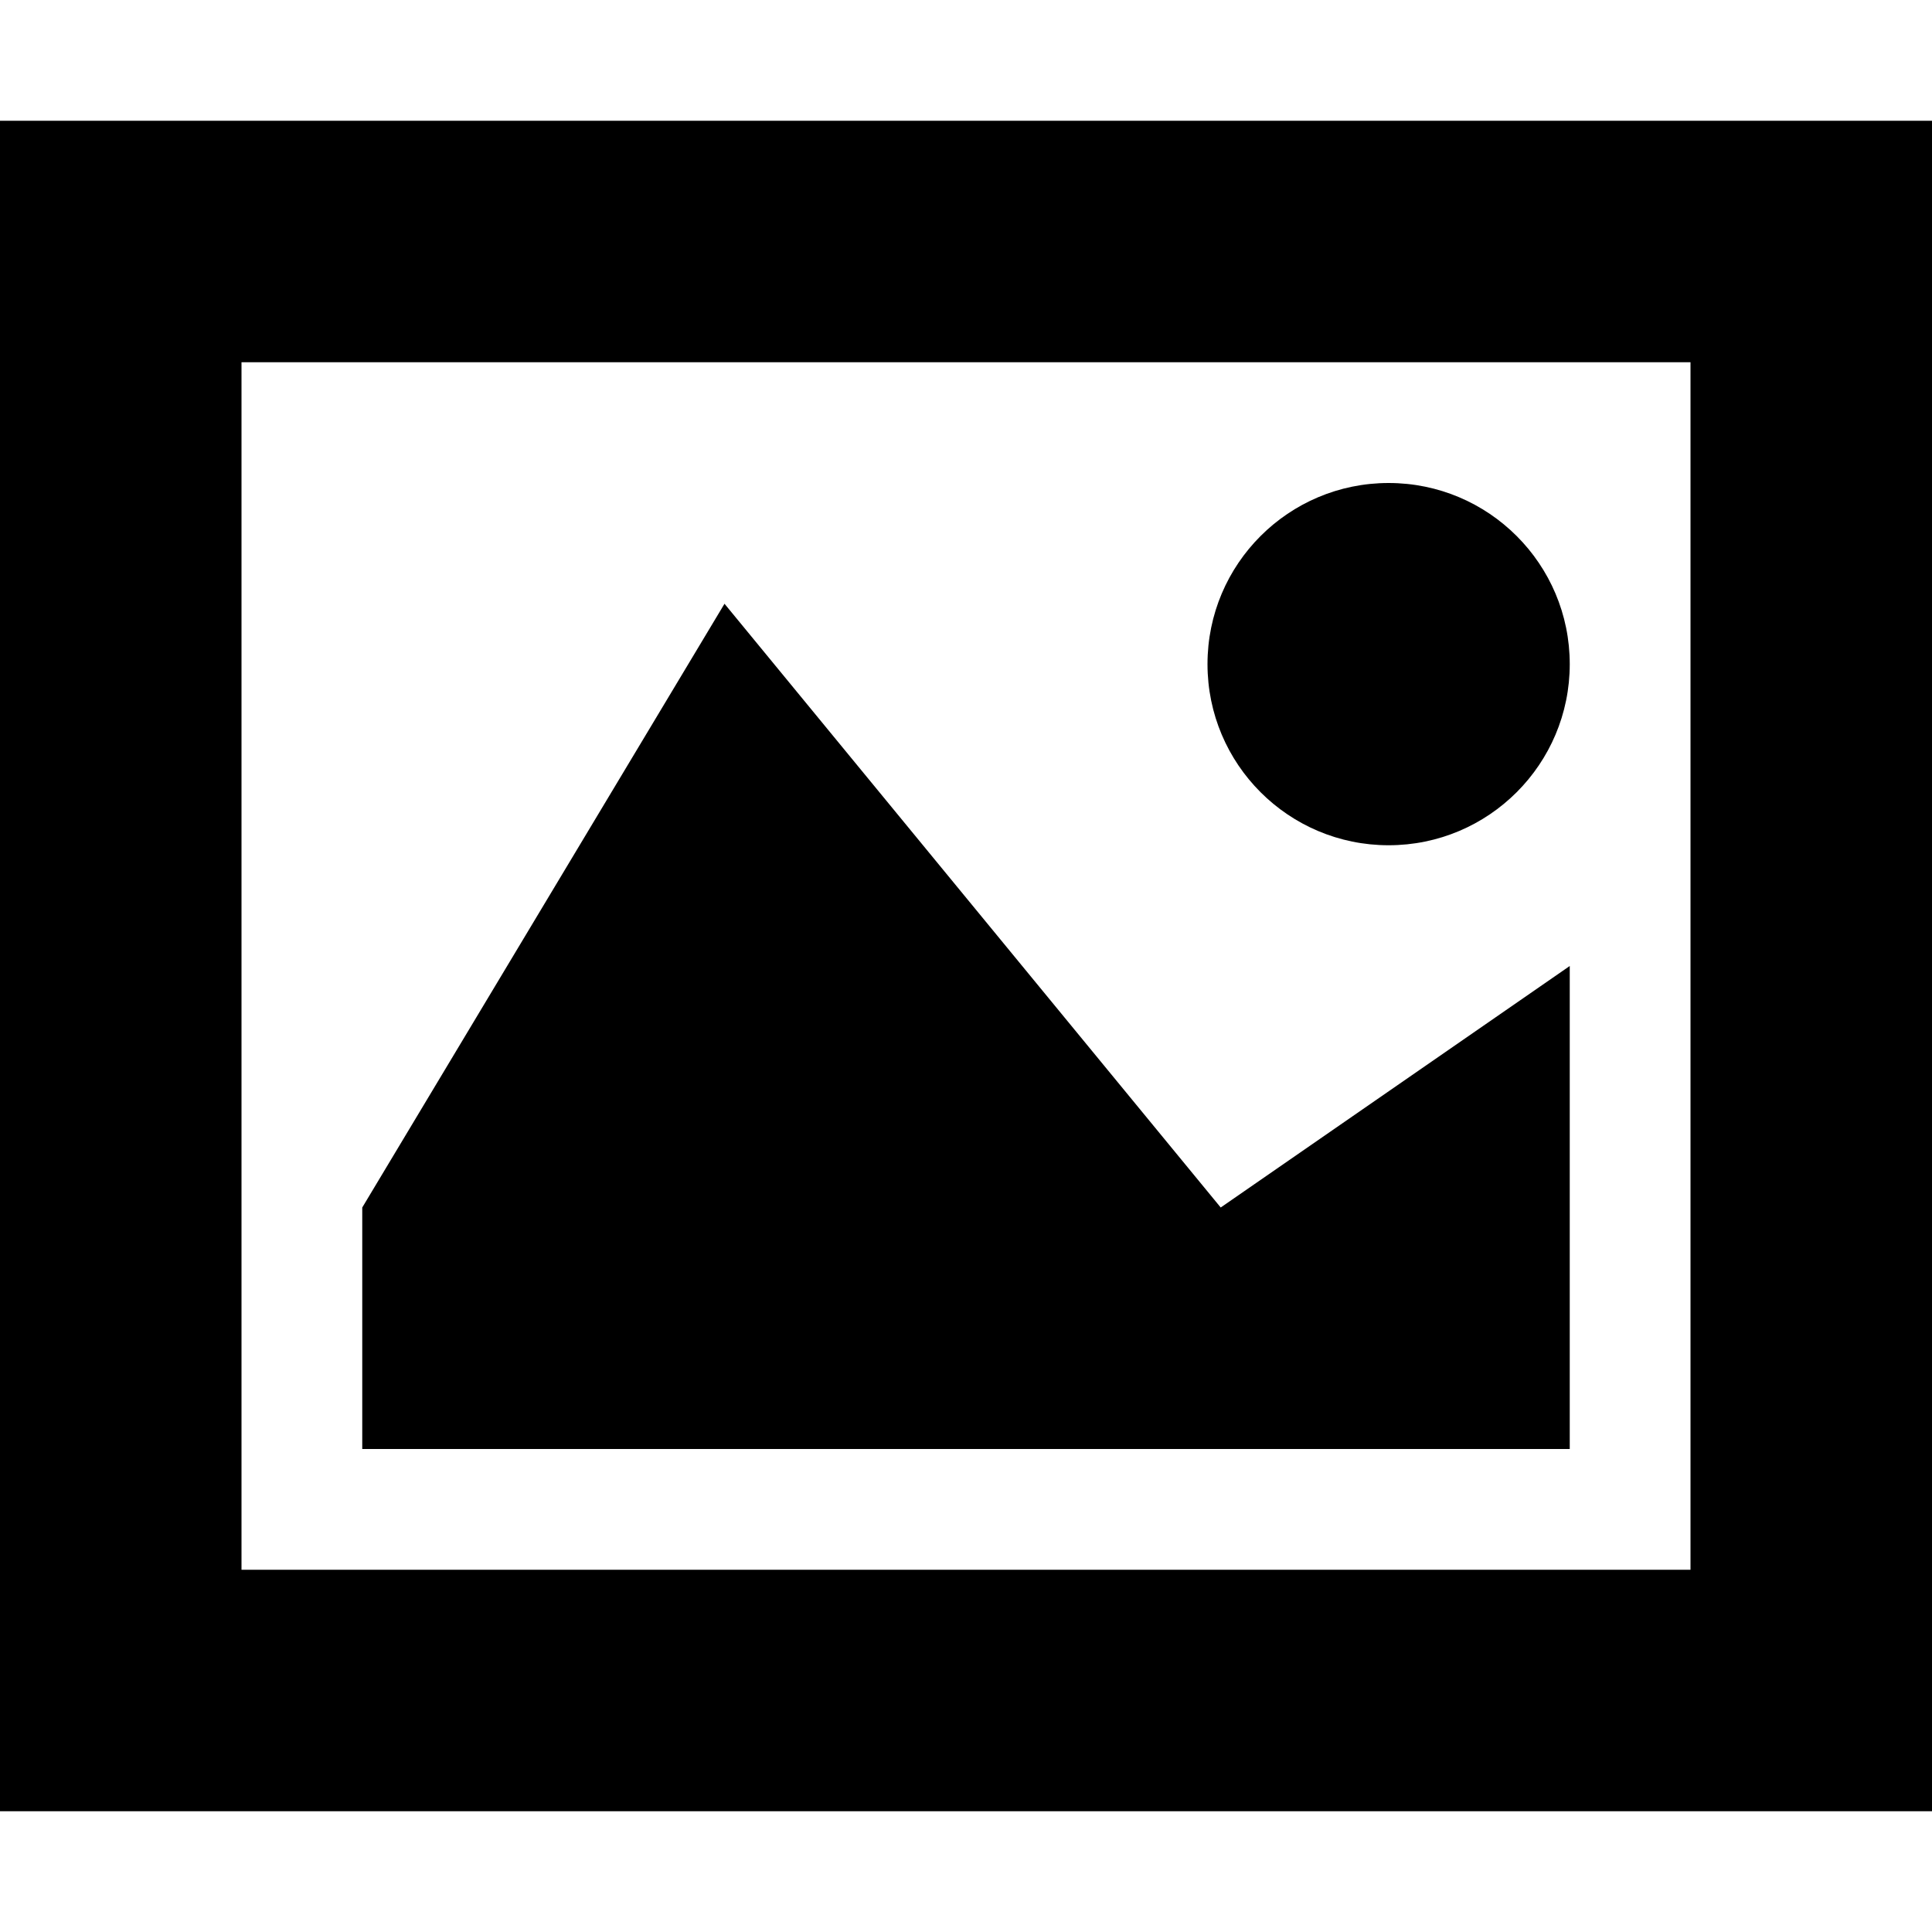
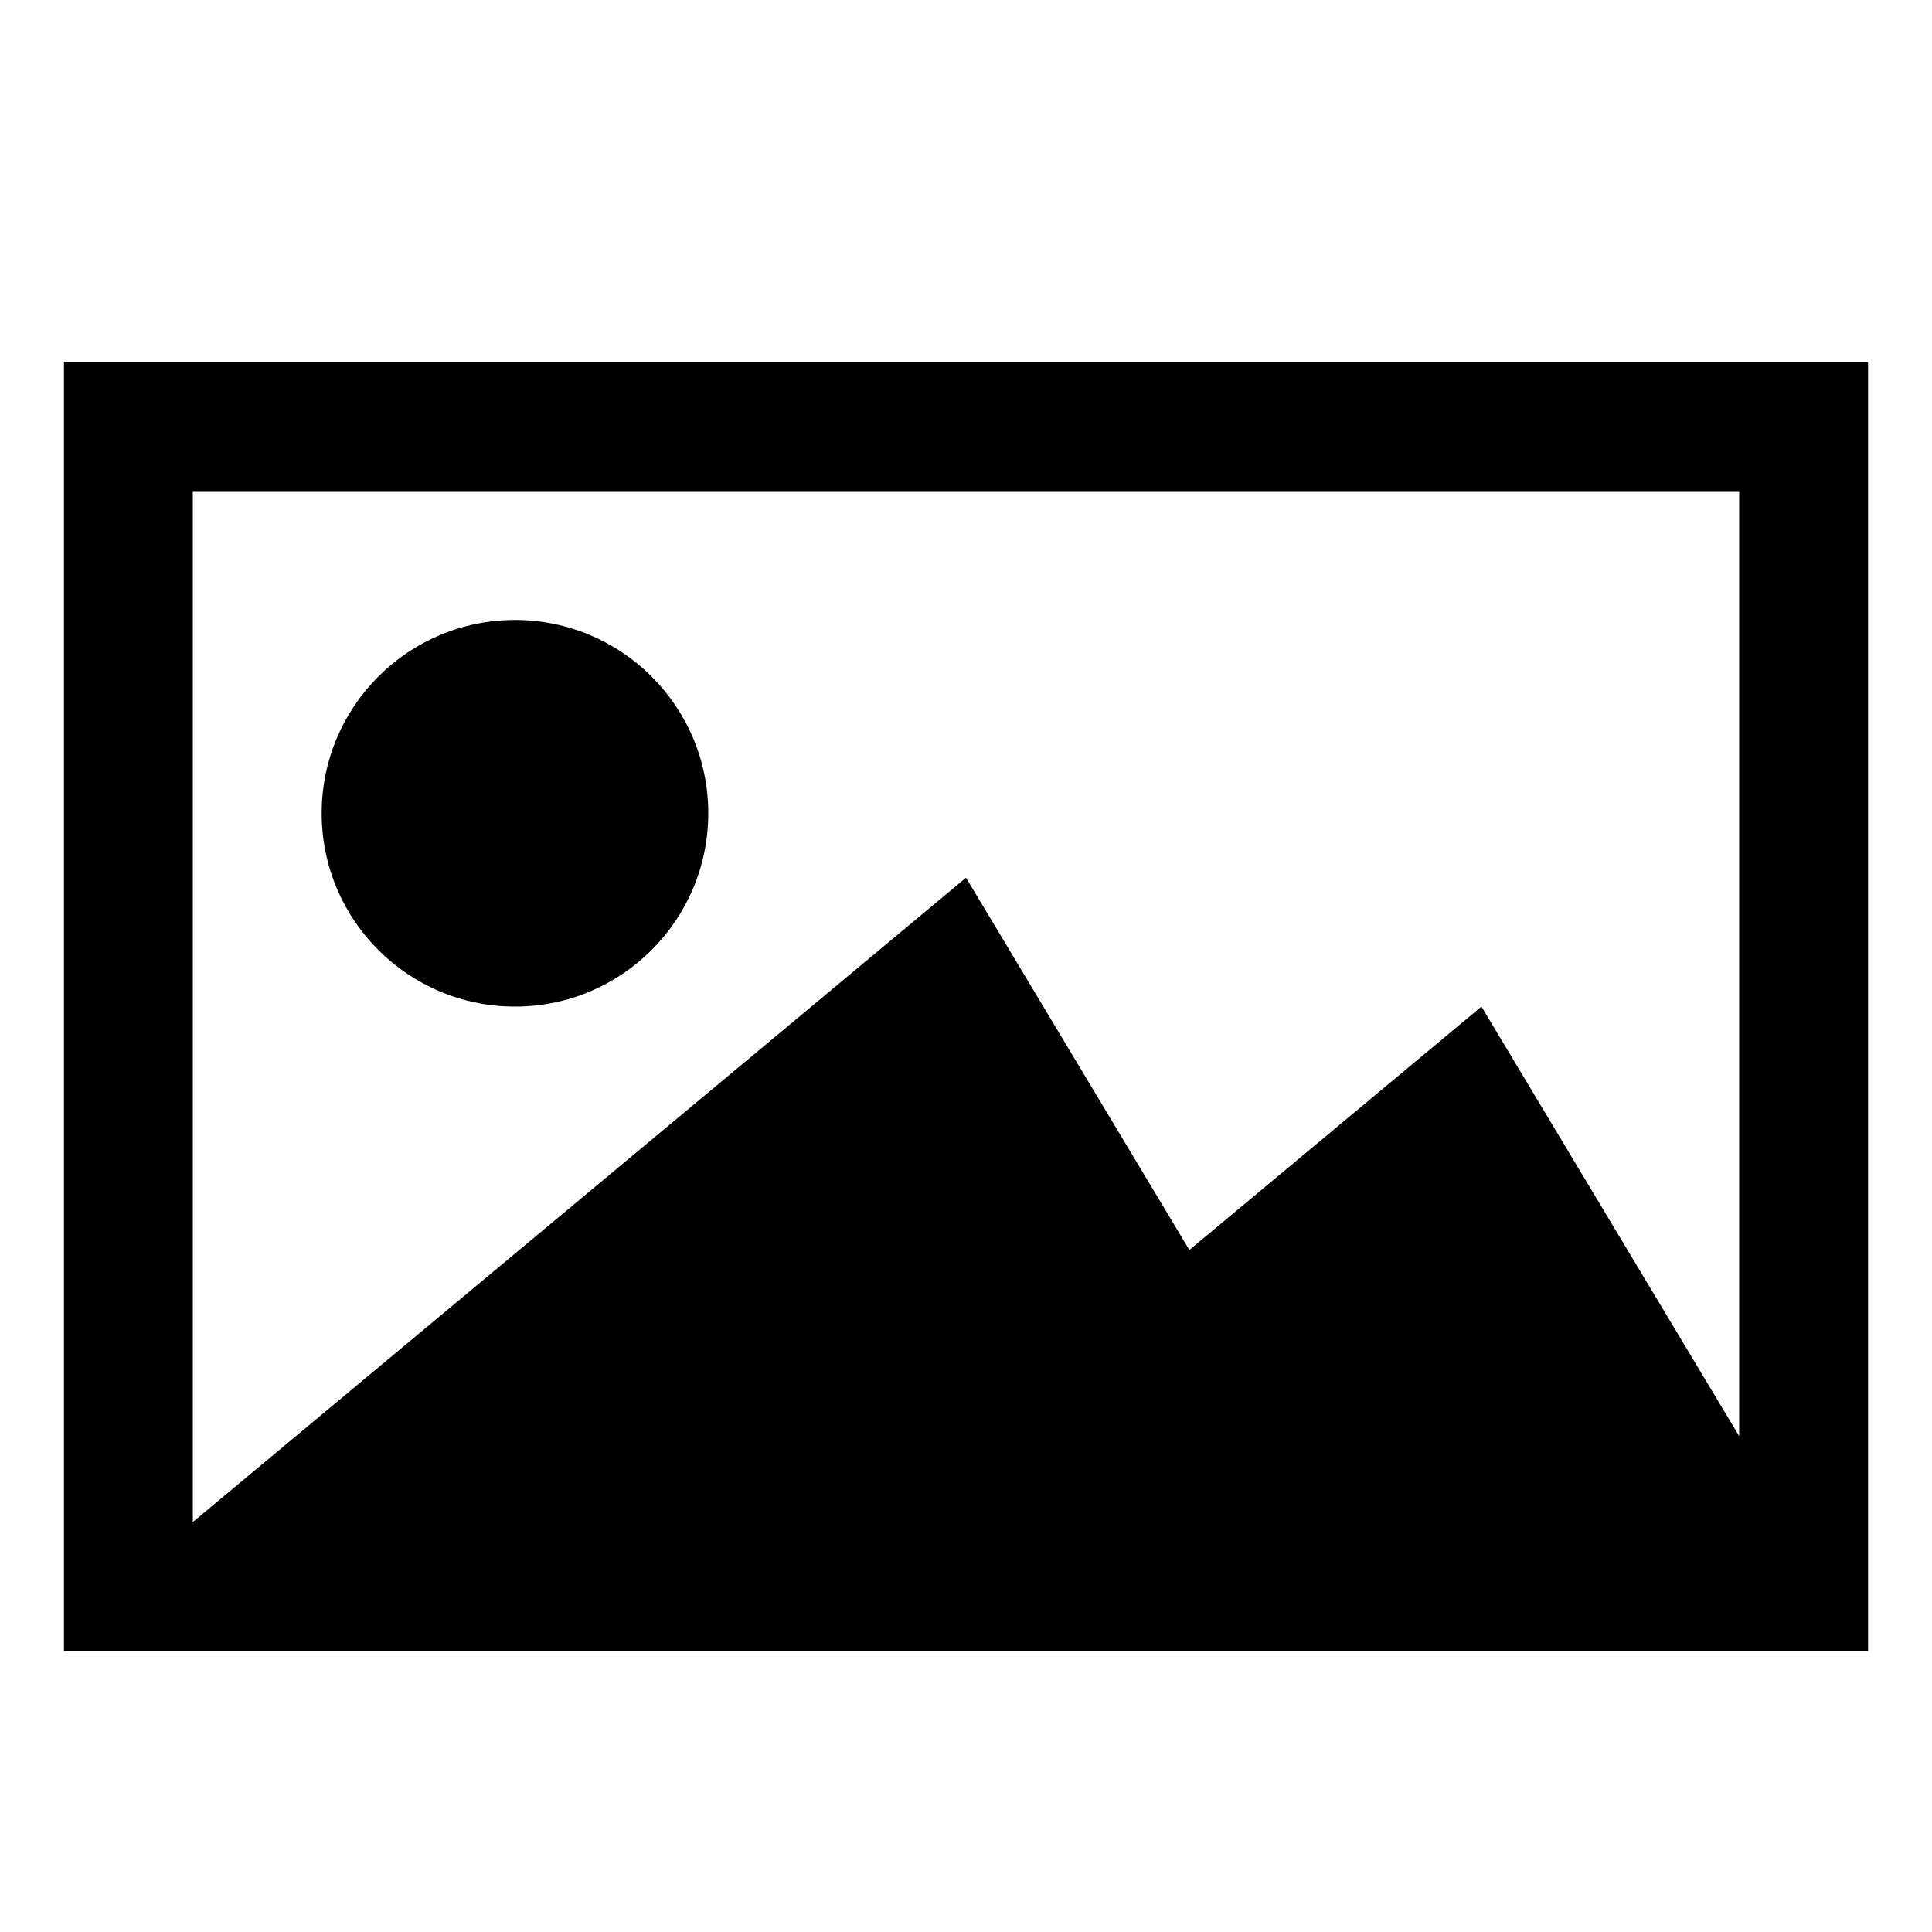
<svg xmlns="http://www.w3.org/2000/svg" version="1.1" id="Layer_1" x="0px" y="0px" width="512px" height="512px" viewBox="0 0 512 512" enable-background="new 0 0 512 512" xml:space="preserve">
-   <path d="M448,96H64v320h384V96z M512,32L512,32v448H0V32H512z M416,384H96v-64l96-160l131.5,160l92.5-64v32V384z M320,176  c0,26.51,21.49,48,48,48s48-21.49,48-48s-21.49-48-48-48S320,149.49,320,176z" />
+   <path d="M16.95,96v341.5h478.1V96H16.95z M460.9,380.585l-68.3-113.835l-77.407,64.505L256,232.6L51.1,403.35v-273.2h409.8V380.585z   M85.25,215.525c0,28.291,22.934,51.225,51.225,51.225s51.225-22.934,51.225-51.225c0-28.291-22.934-51.225-51.225-51.225  S85.25,187.234,85.25,215.525z" />
</svg>
